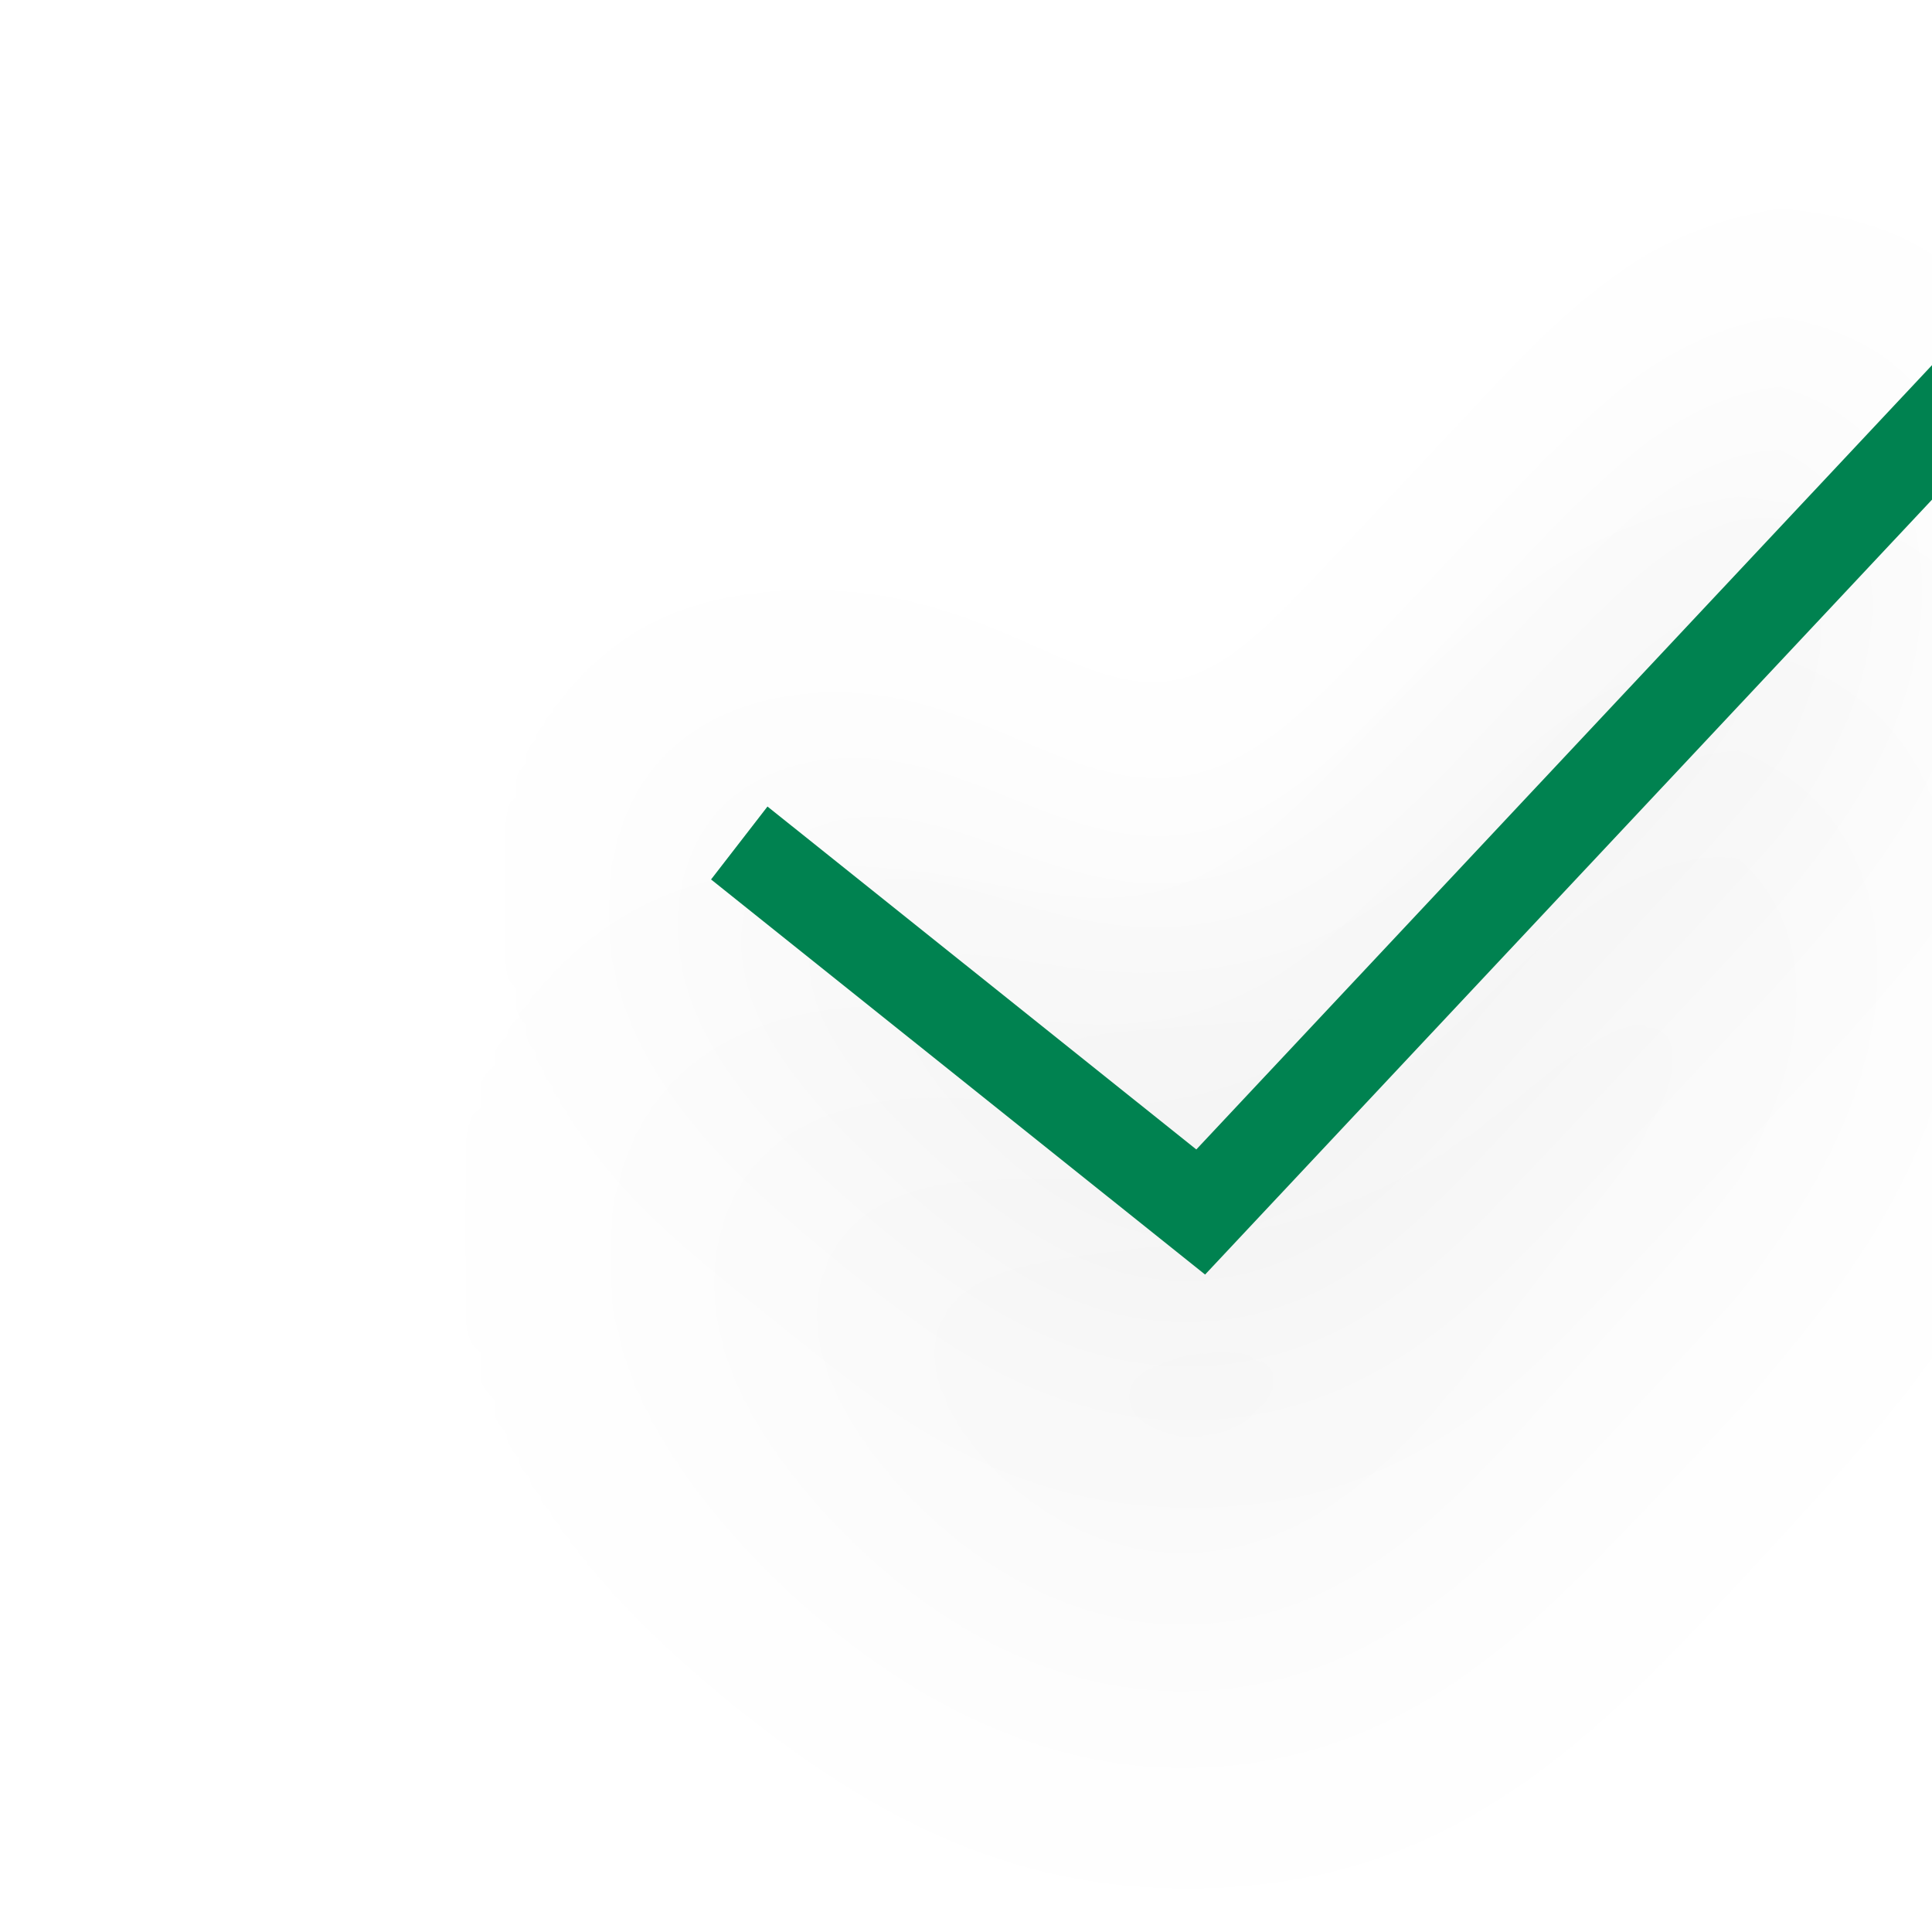
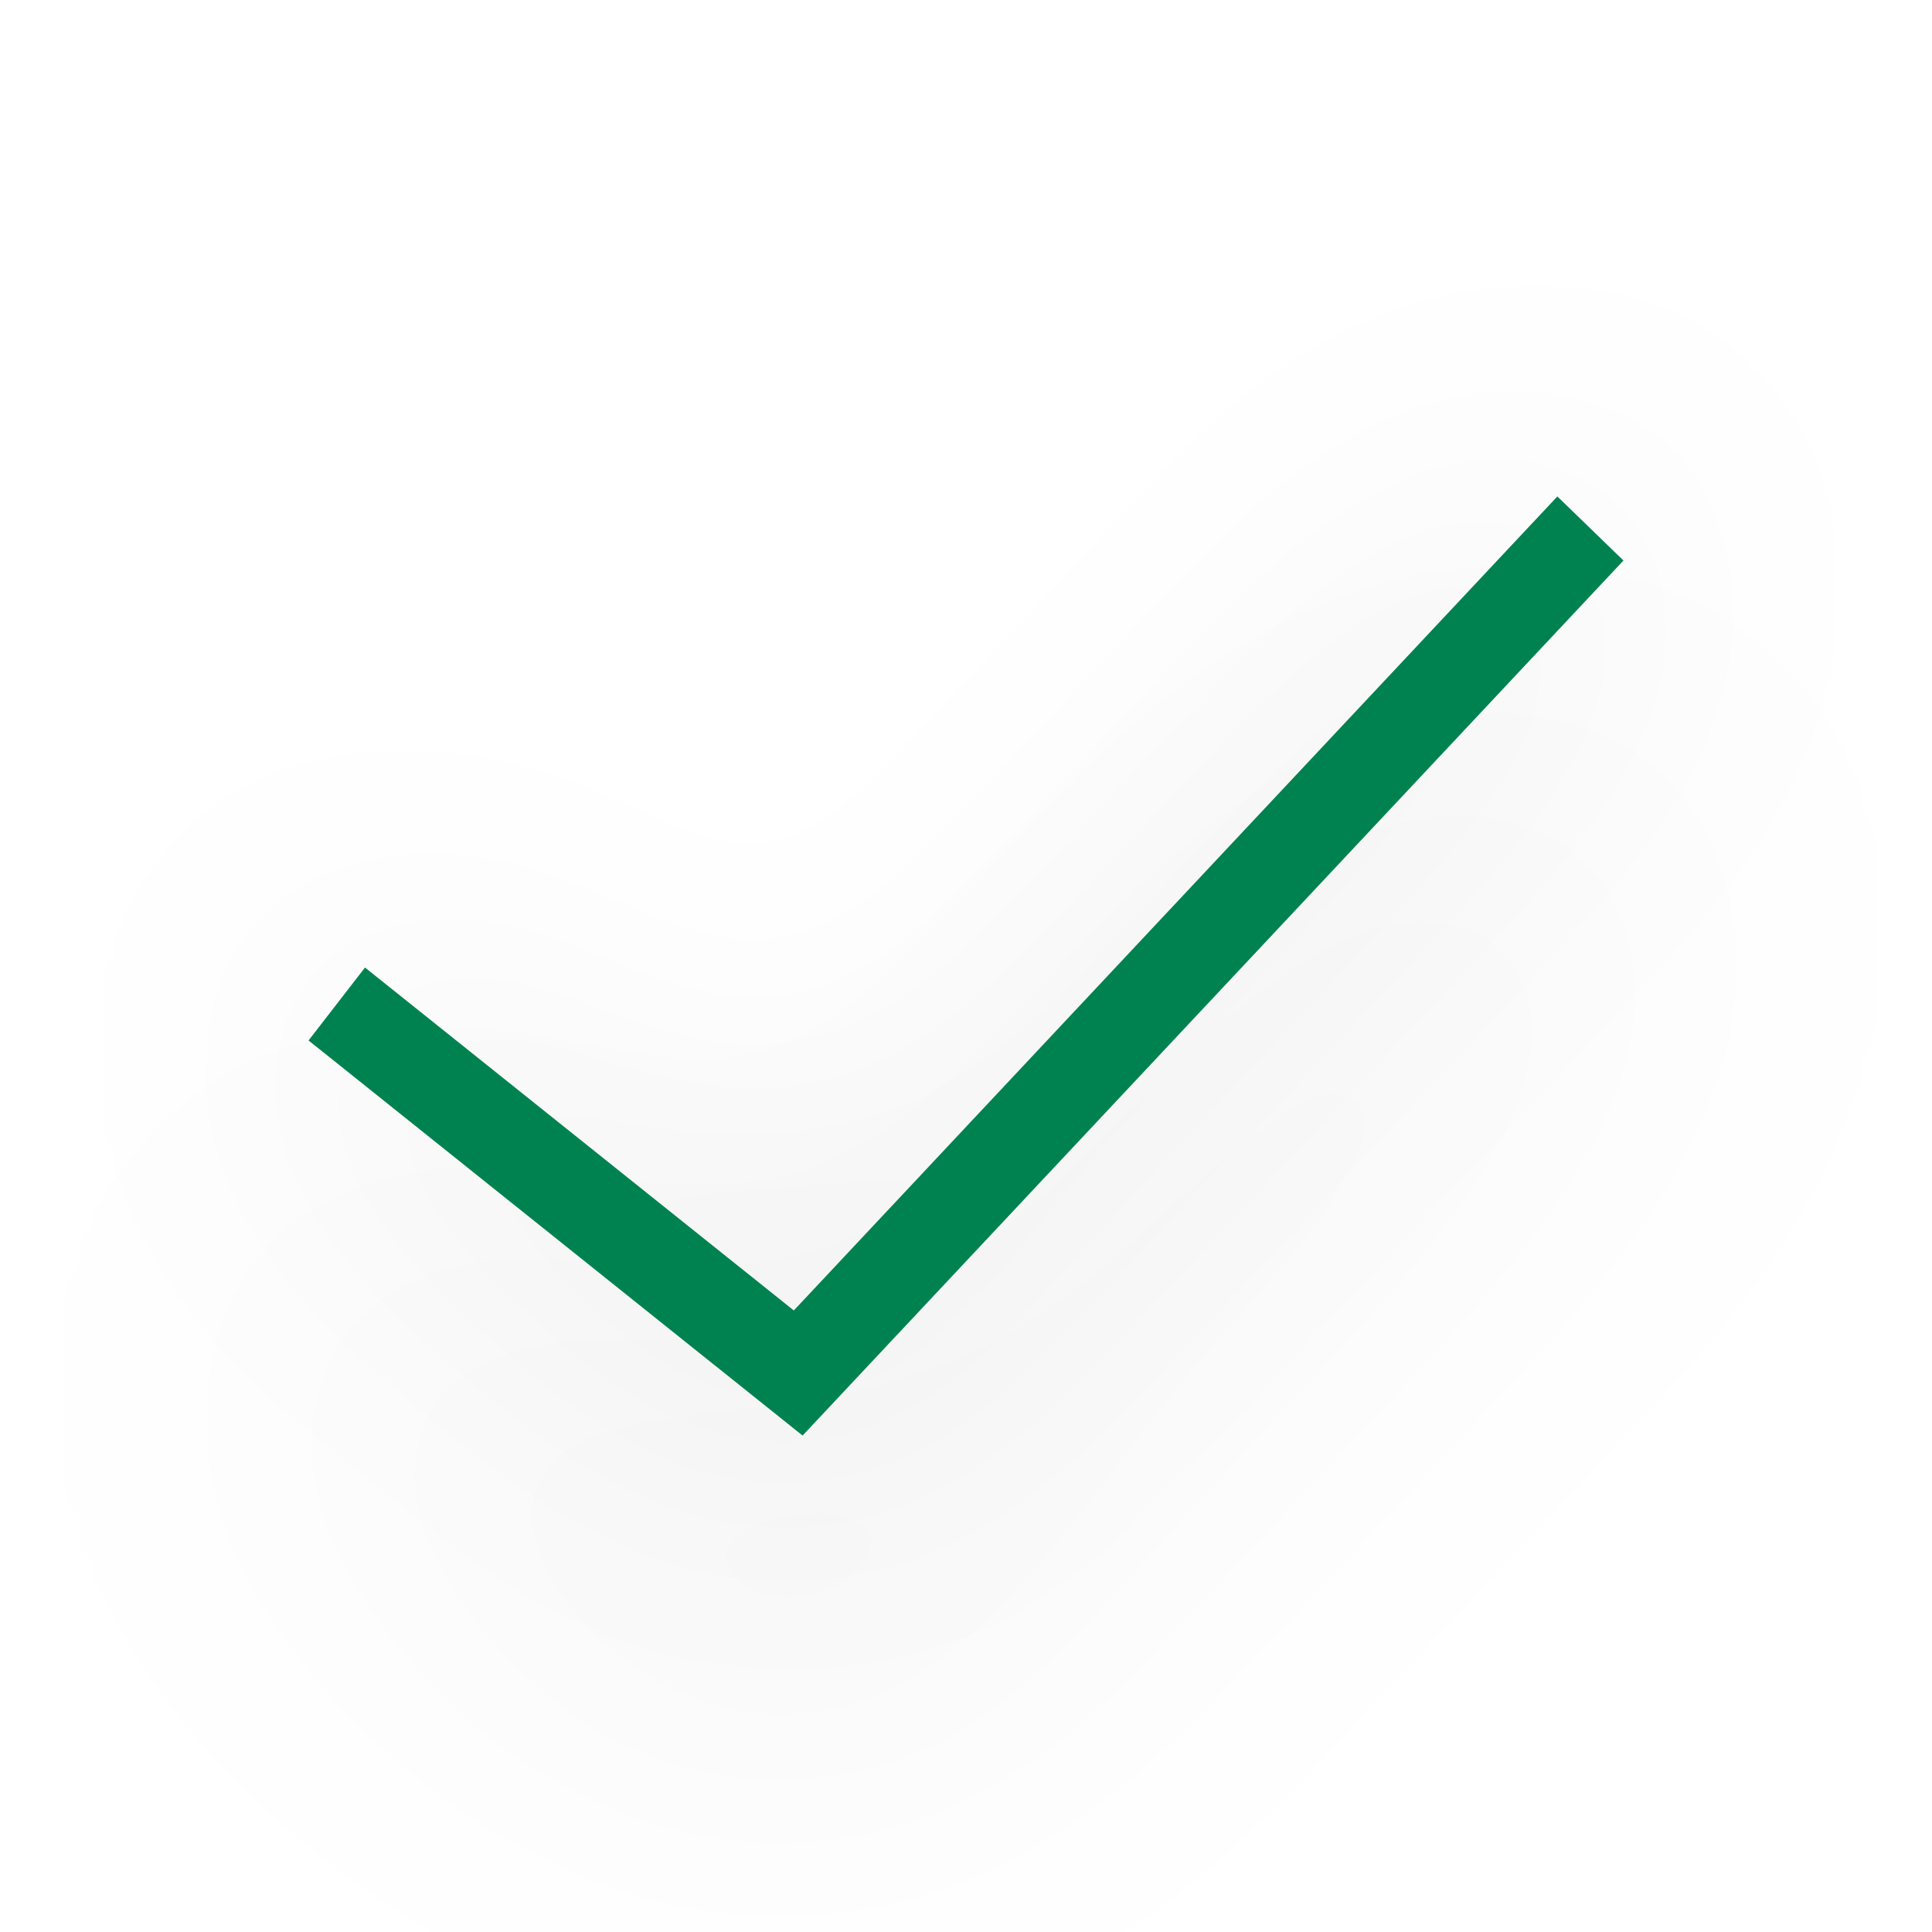
<svg xmlns="http://www.w3.org/2000/svg" xmlns:xlink="http://www.w3.org/1999/xlink" width="24" height="24" viewBox="0 0 24 24">
  <defs>
    <filter id="prefix__a" width="271.4%" height="340%" x="-85.7%" y="-85.7%" filterUnits="objectBoundingBox">
      <feOffset dy="4" in="SourceAlpha" result="shadowOffsetOuter1" />
      <feGaussianBlur in="shadowOffsetOuter1" result="shadowBlurOuter1" stdDeviation="4" />
      <feColorMatrix in="shadowBlurOuter1" result="shadowMatrixOuter1" values="0 0 0 0 0 0 0 0 0 0 0 0 0 0 0 0 0 0 0.1 0" />
      <feOffset in="SourceAlpha" result="shadowOffsetOuter2" />
      <feGaussianBlur in="shadowOffsetOuter2" result="shadowBlurOuter2" stdDeviation="2" />
      <feColorMatrix in="shadowBlurOuter2" result="shadowMatrixOuter2" values="0 0 0 0 0 0 0 0 0 0 0 0 0 0 0 0 0 0 0.1 0" />
      <feMerge>
        <feMergeNode in="shadowMatrixOuter1" />
        <feMergeNode in="shadowMatrixOuter2" />
      </feMerge>
    </filter>
    <path id="prefix__b" d="M16.346 0.167L17.167 0.963 6.97 11.833 0.833 6.925 1.534 6.019 6.861 10.279z" />
  </defs>
-   <g fill="none" fill-rule="evenodd" transform="translate(8 4)">
+   <g fill="none" fill-rule="evenodd" transform="translate(3 6)">
    <use fill="#000" filter="url(#prefix__a)" xlink:href="#prefix__b" />
    <use fill="#008250" xlink:href="#prefix__b" />
  </g>
</svg>
